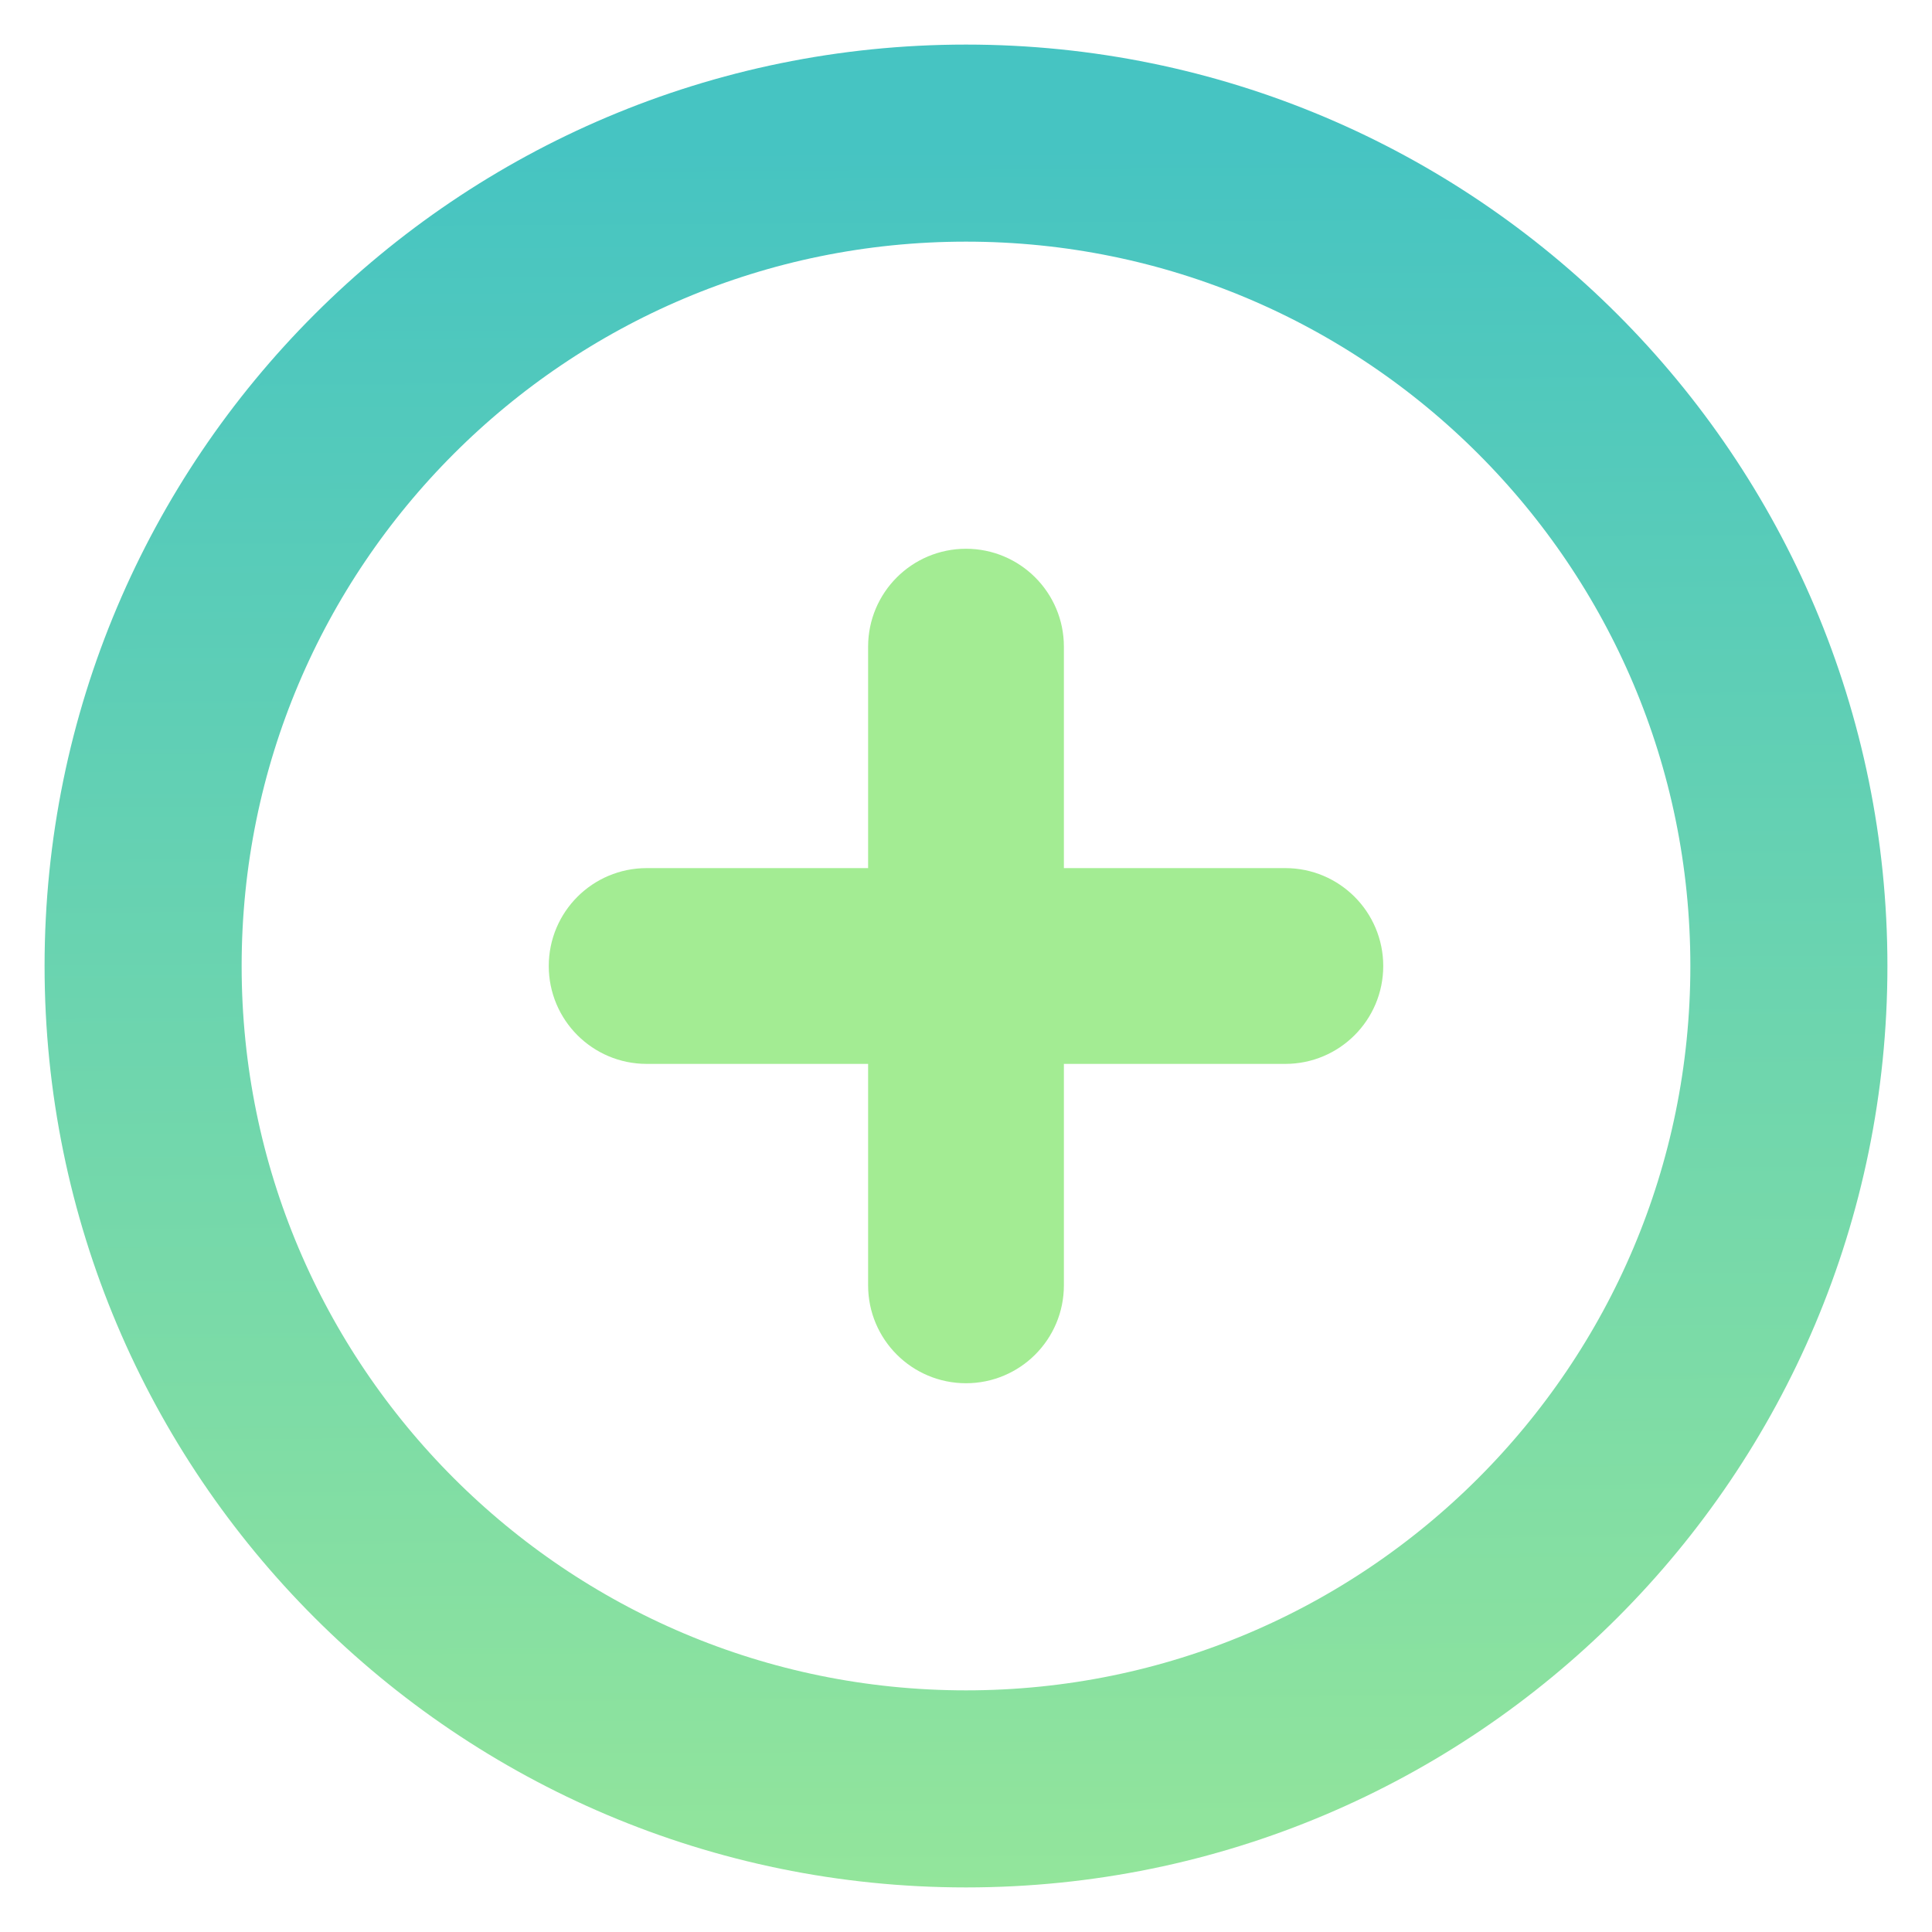
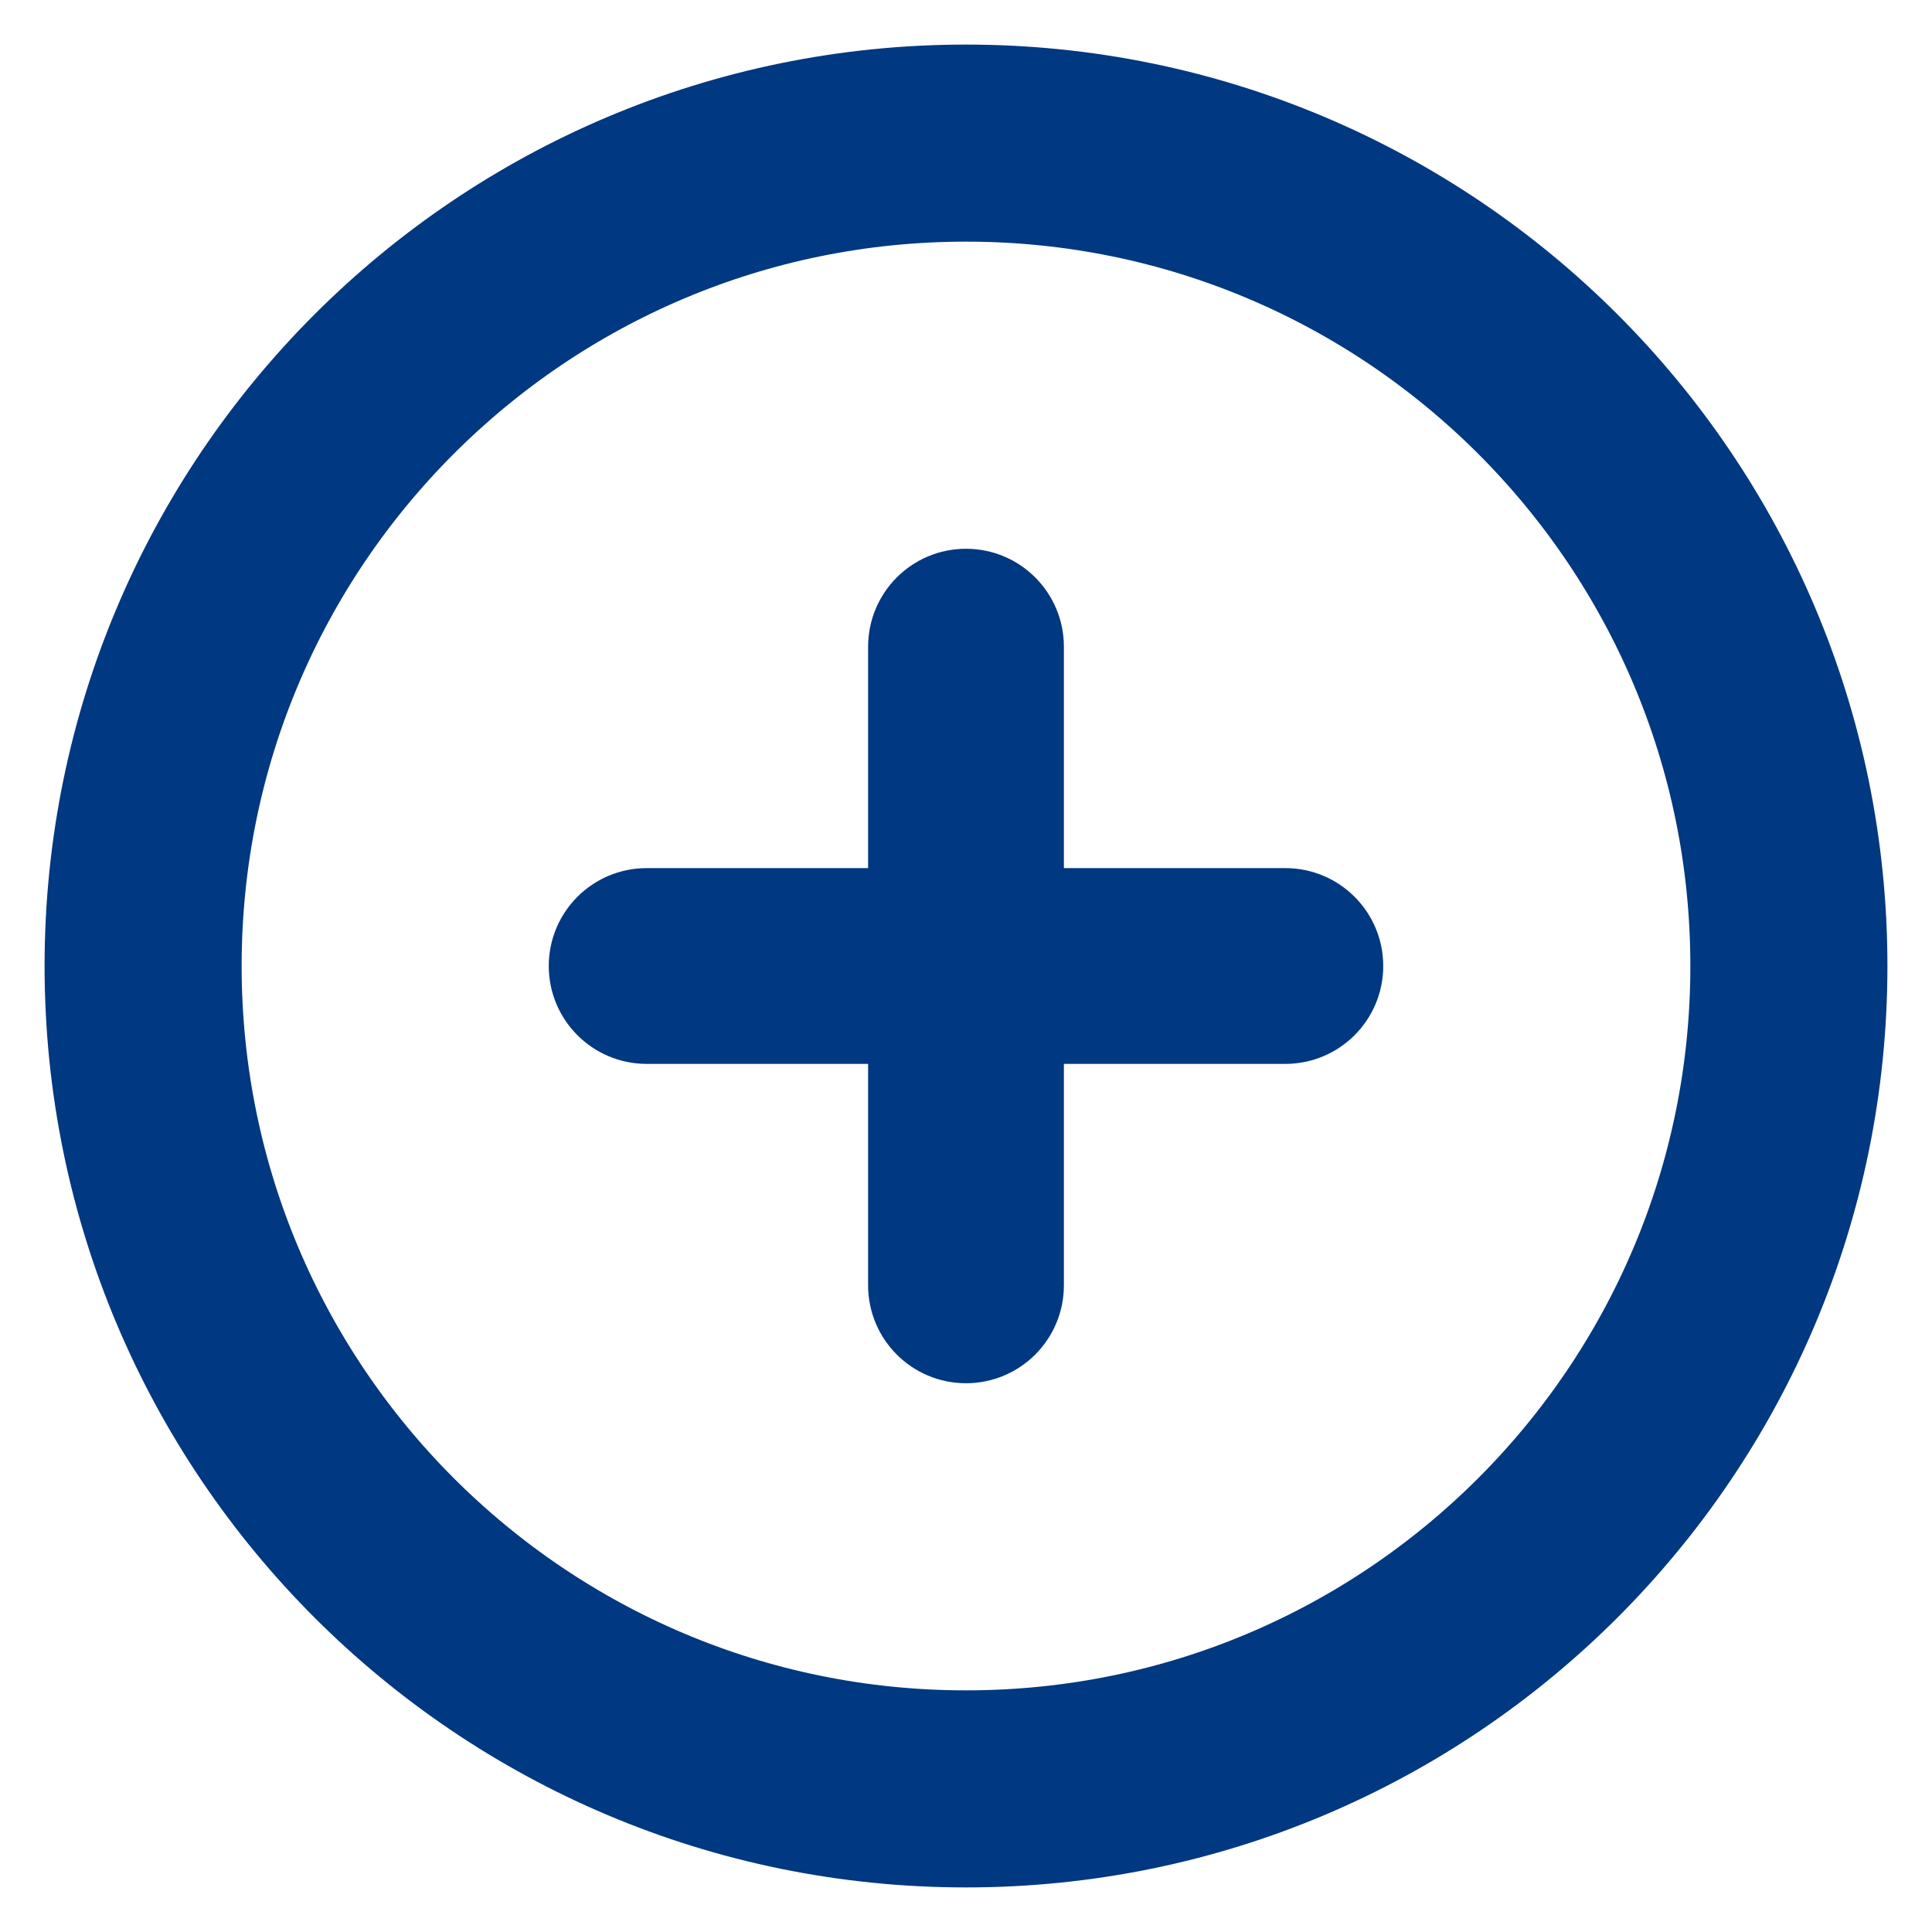
<svg xmlns="http://www.w3.org/2000/svg" fill="none" height="27" viewBox="0 0 27 27" width="27">
  <linearGradient id="a" gradientUnits="userSpaceOnUse" x1="13.5" x2="13.662" y1="2" y2="31.479">
-     <stop offset="0" stop-color="#46c4c2" />
-     <stop offset="1" stop-color="#a3ec93" />
+     <stop offset="0" stop-color="#003881" />
+     <stop offset="1" stop-color="#003881" />
  </linearGradient>
  <rect height="23" rx="11.5" stroke="url(#a)" stroke-width="2.754" width="23" x="2" y="2" />
-   <path d="m14.463 9.037c0-.532-.431-.963-.963-.963s-.963.431-.963.963v3.5h-3.5c-.532 0-.963.431-.963.963s.431.963.963.963h3.5v3.5c0 .532.431.963.963.963s.963-.431.963-.963v-3.5h3.5c.532 0 .963-.431.963-.963s-.431-.963-.963-.963h-3.5z" fill="#a3ec93" stroke="#a3ec93" stroke-width=".81" />
+   <path d="m14.463 9.037c0-.532-.431-.963-.963-.963s-.963.431-.963.963v3.5h-3.5c-.532 0-.963.431-.963.963s.431.963.963.963h3.5v3.5c0 .532.431.963.963.963s.963-.431.963-.963v-3.5h3.5c.532 0 .963-.431.963-.963s-.431-.963-.963-.963h-3.5z" fill="#003881" stroke="#003881" stroke-width=".81" />
</svg>
